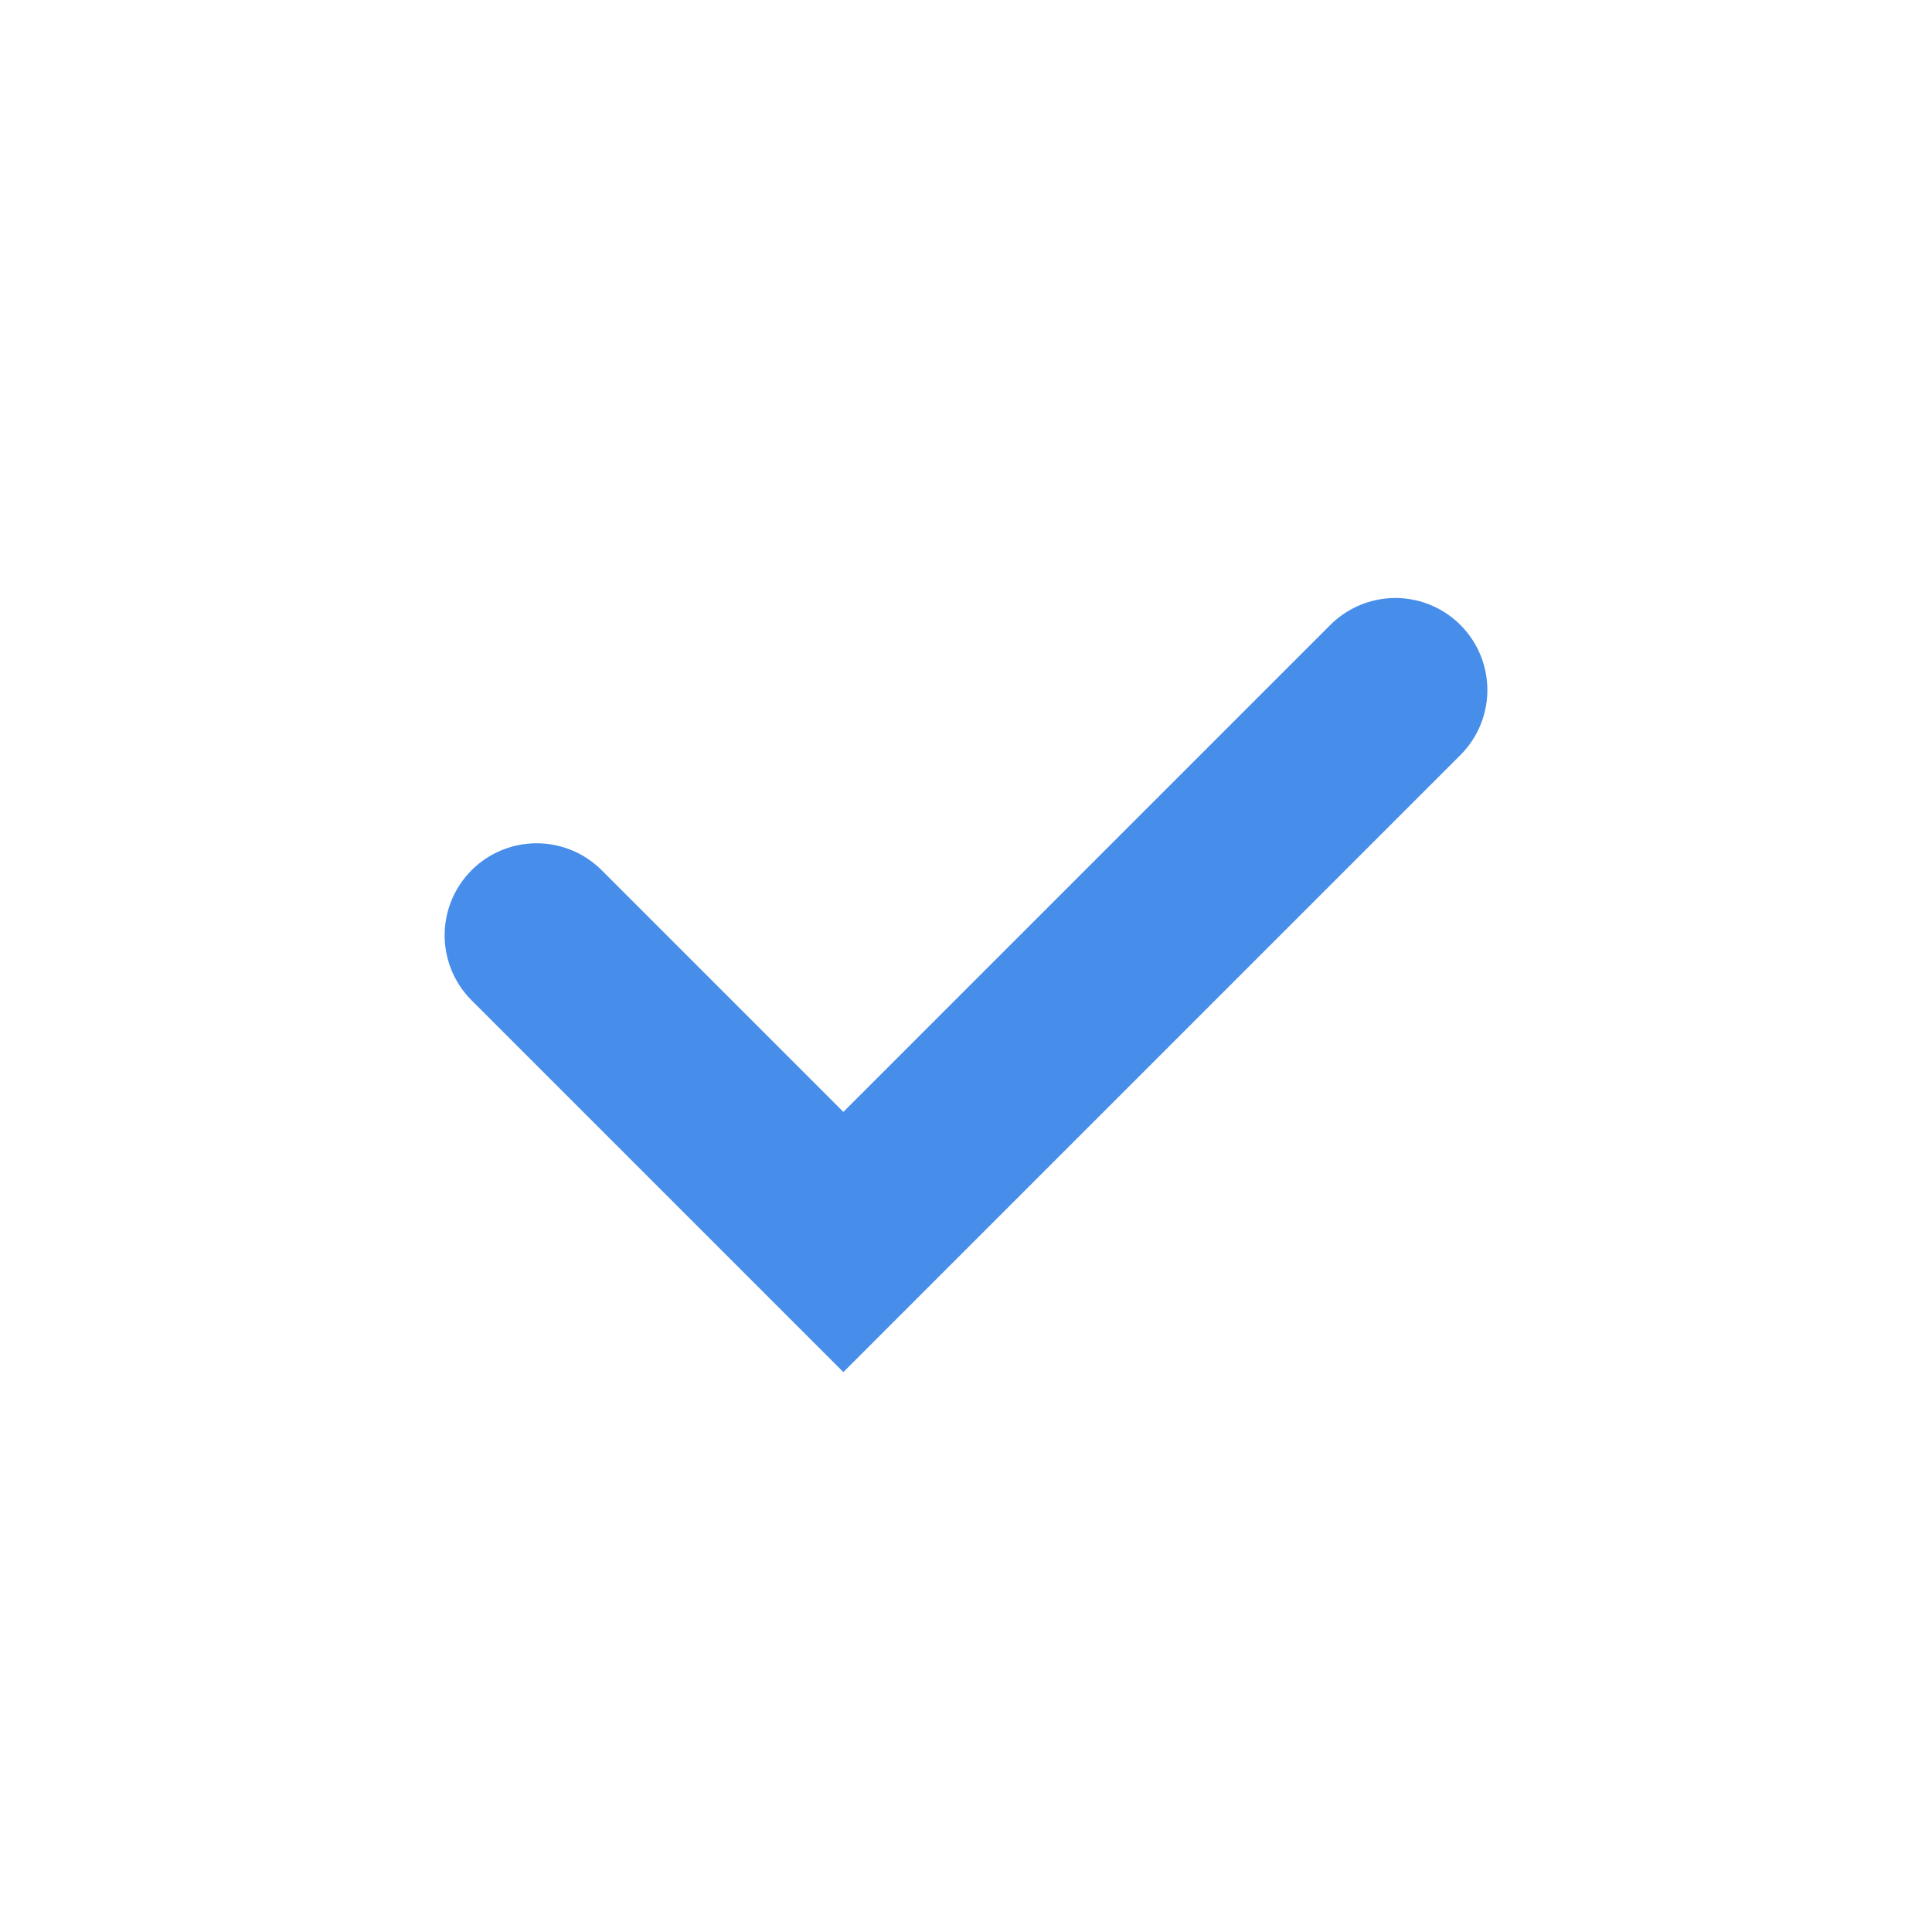
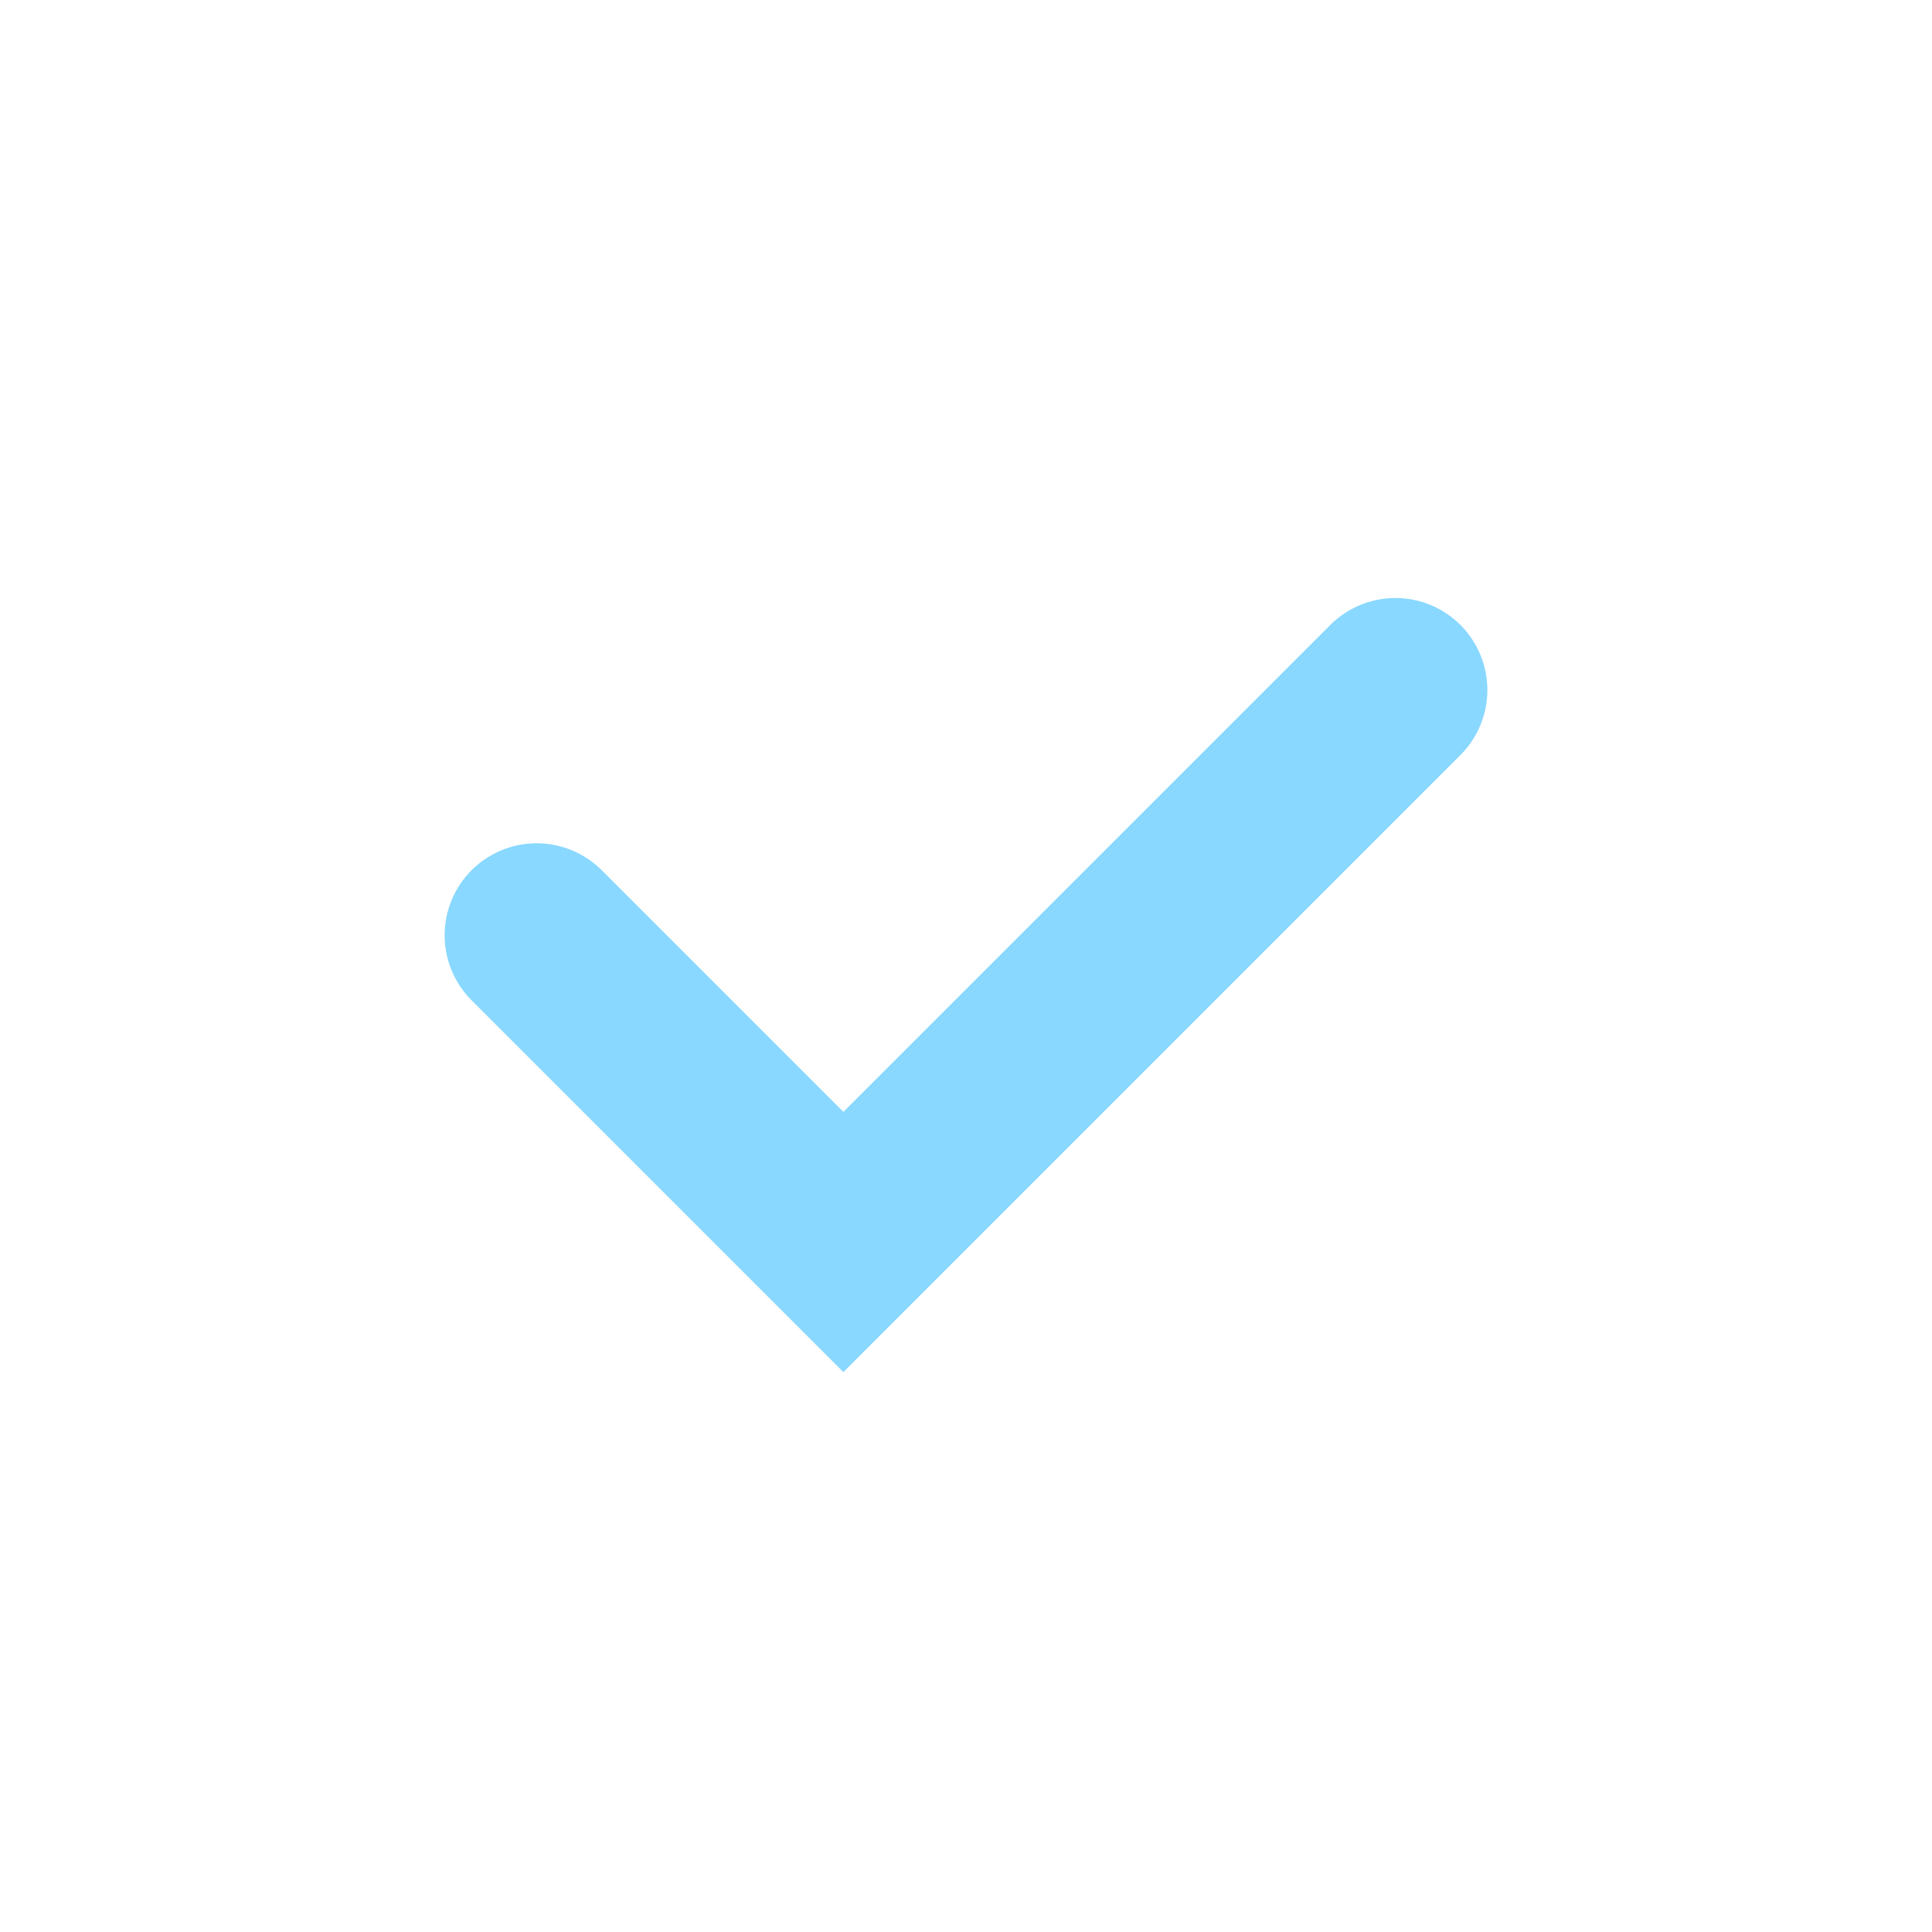
<svg xmlns="http://www.w3.org/2000/svg" width="21px" height="21px" viewBox="0 0 21 21" version="1.1">
  <g id="Sub-Atomic/Checkmark" stroke="none" stroke-width="1" fill="none" fill-rule="evenodd">
    <rect id="Container" fill-rule="nonzero" x="0" y="0" width="16" height="14" />
    <circle id="Oval" fill="none" cx="10.5" cy="10.5" r="10.5" />
-     <polyline id="Path-7" stroke="#478eeb" stroke-width="2" stroke-linecap="round" points="5.833 10.166 9.167 13.5 15.167 7.5" />
+     <polyline id="Path-7" stroke="#89D8FF" stroke-width="2" stroke-linecap="round" points="5.833 10.166 9.167 13.5 15.167 7.5" />
  </g>
</svg>
